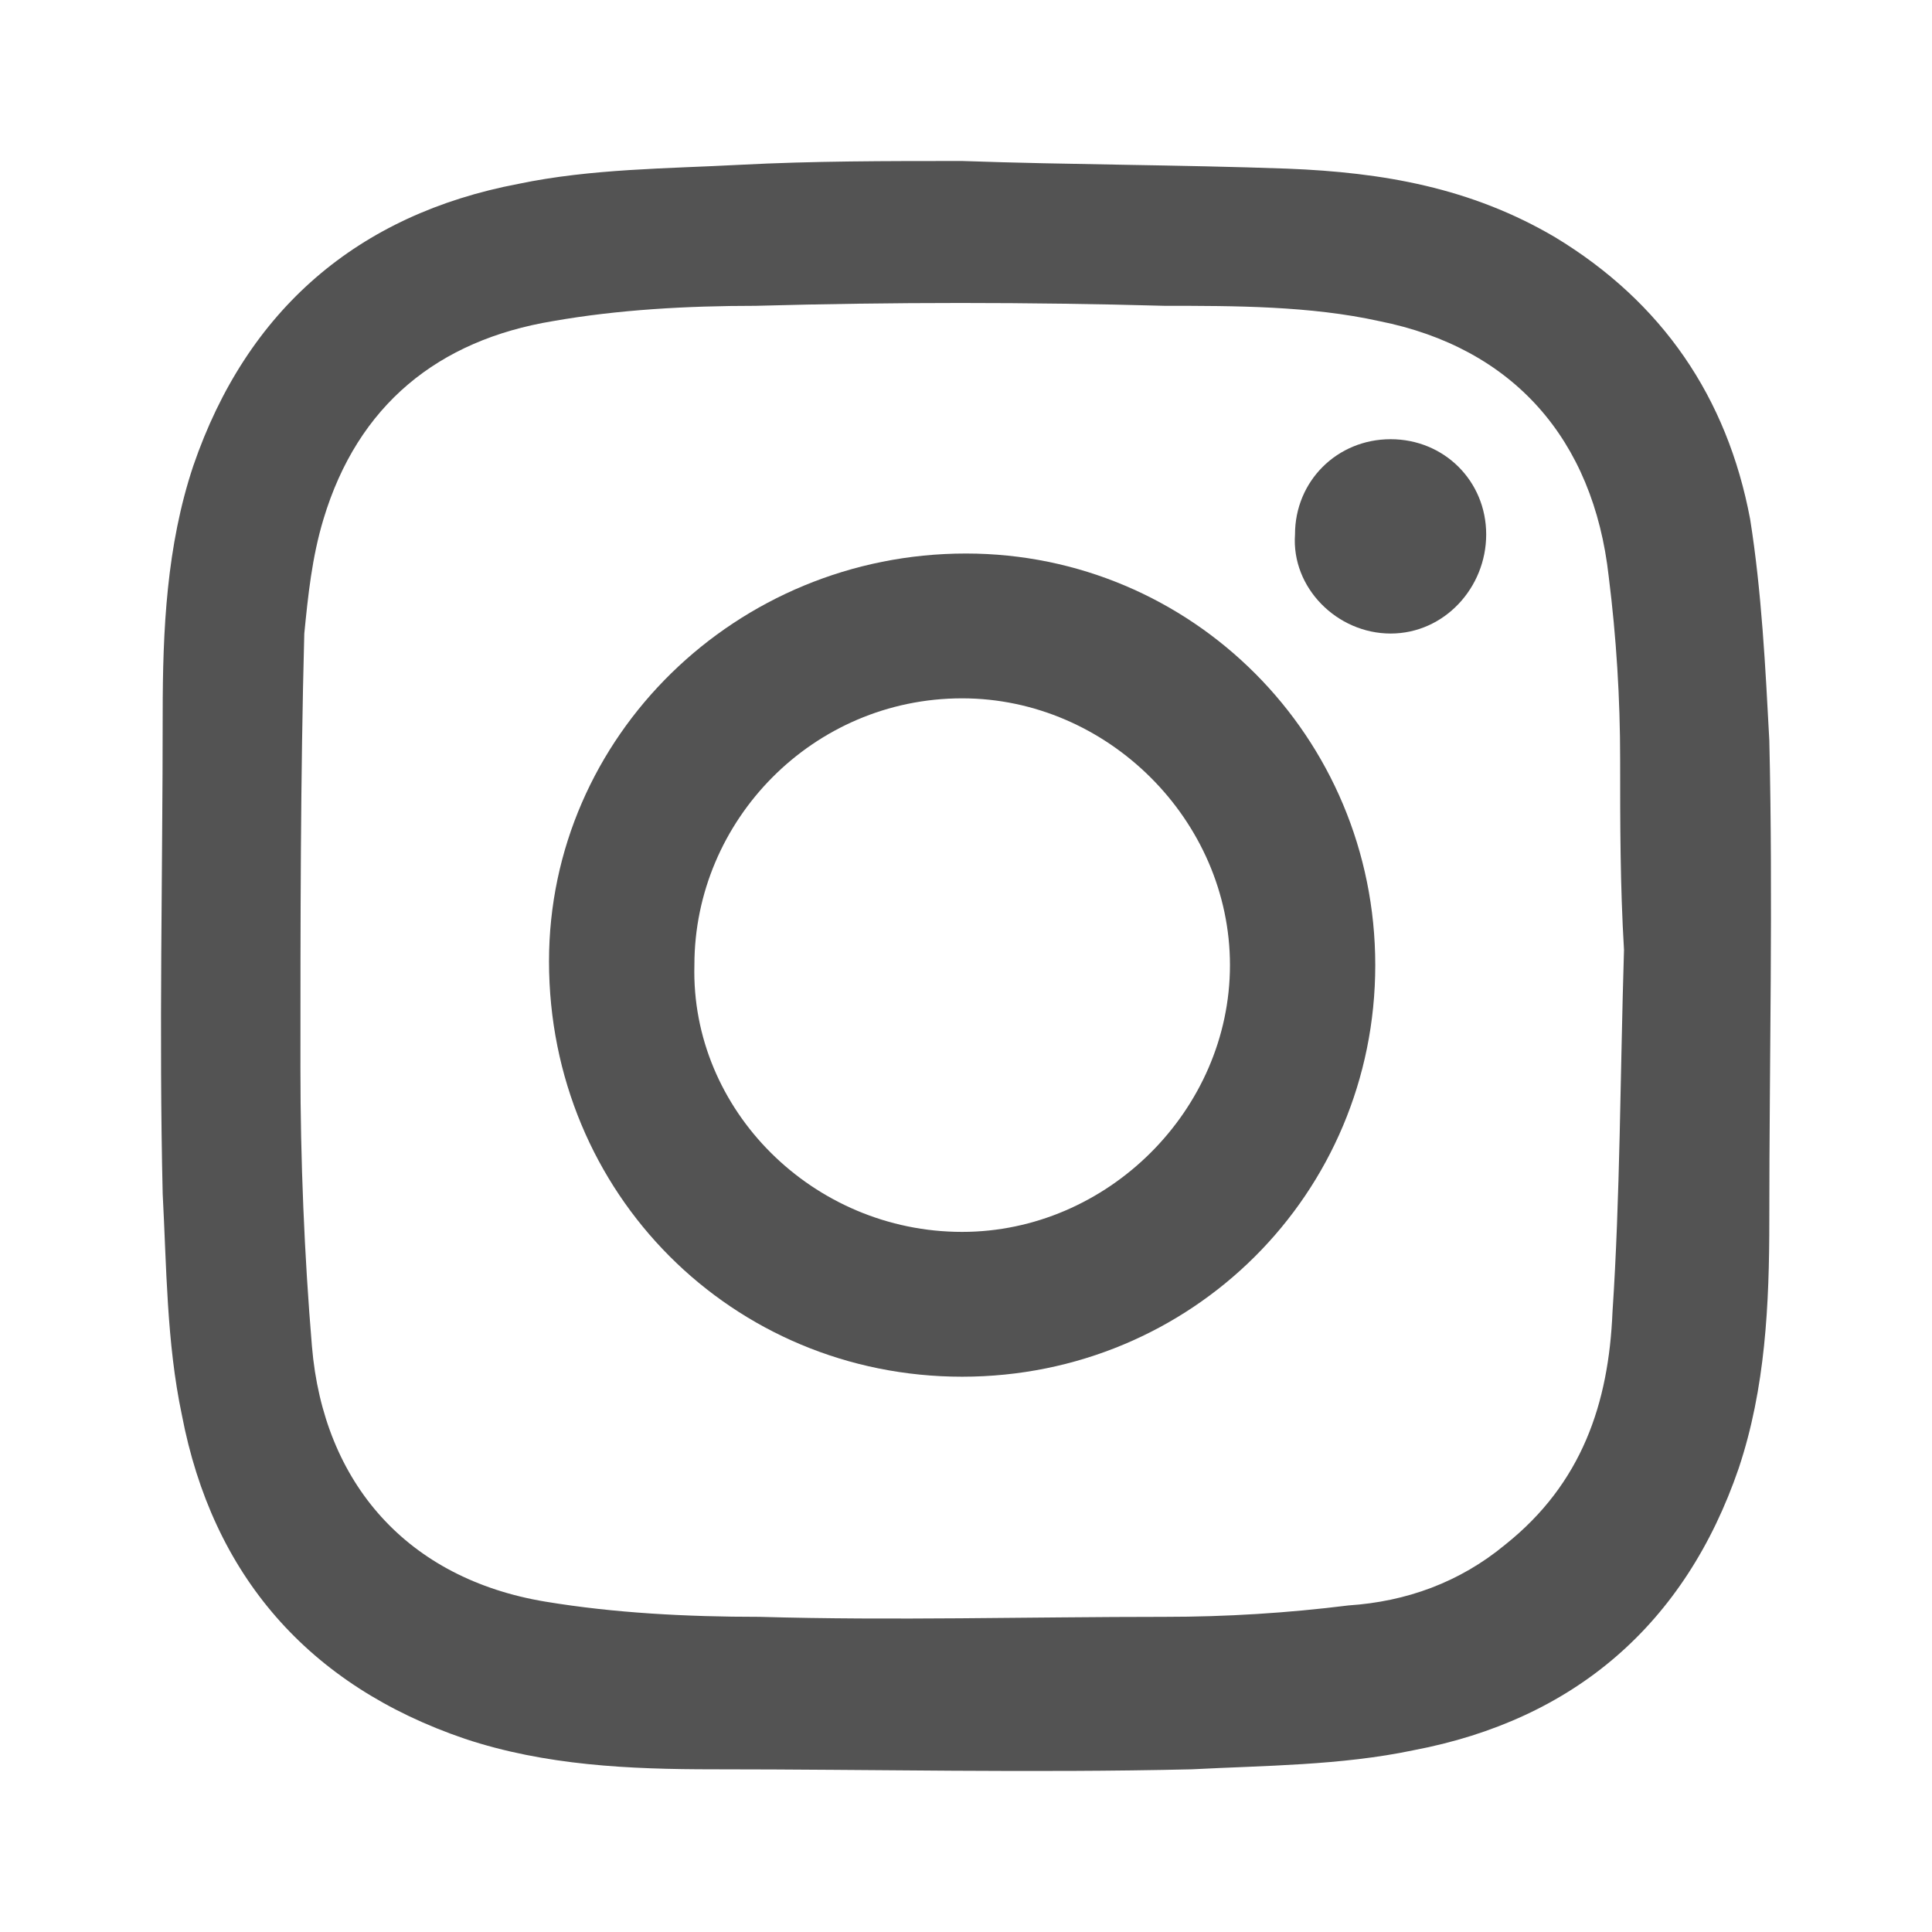
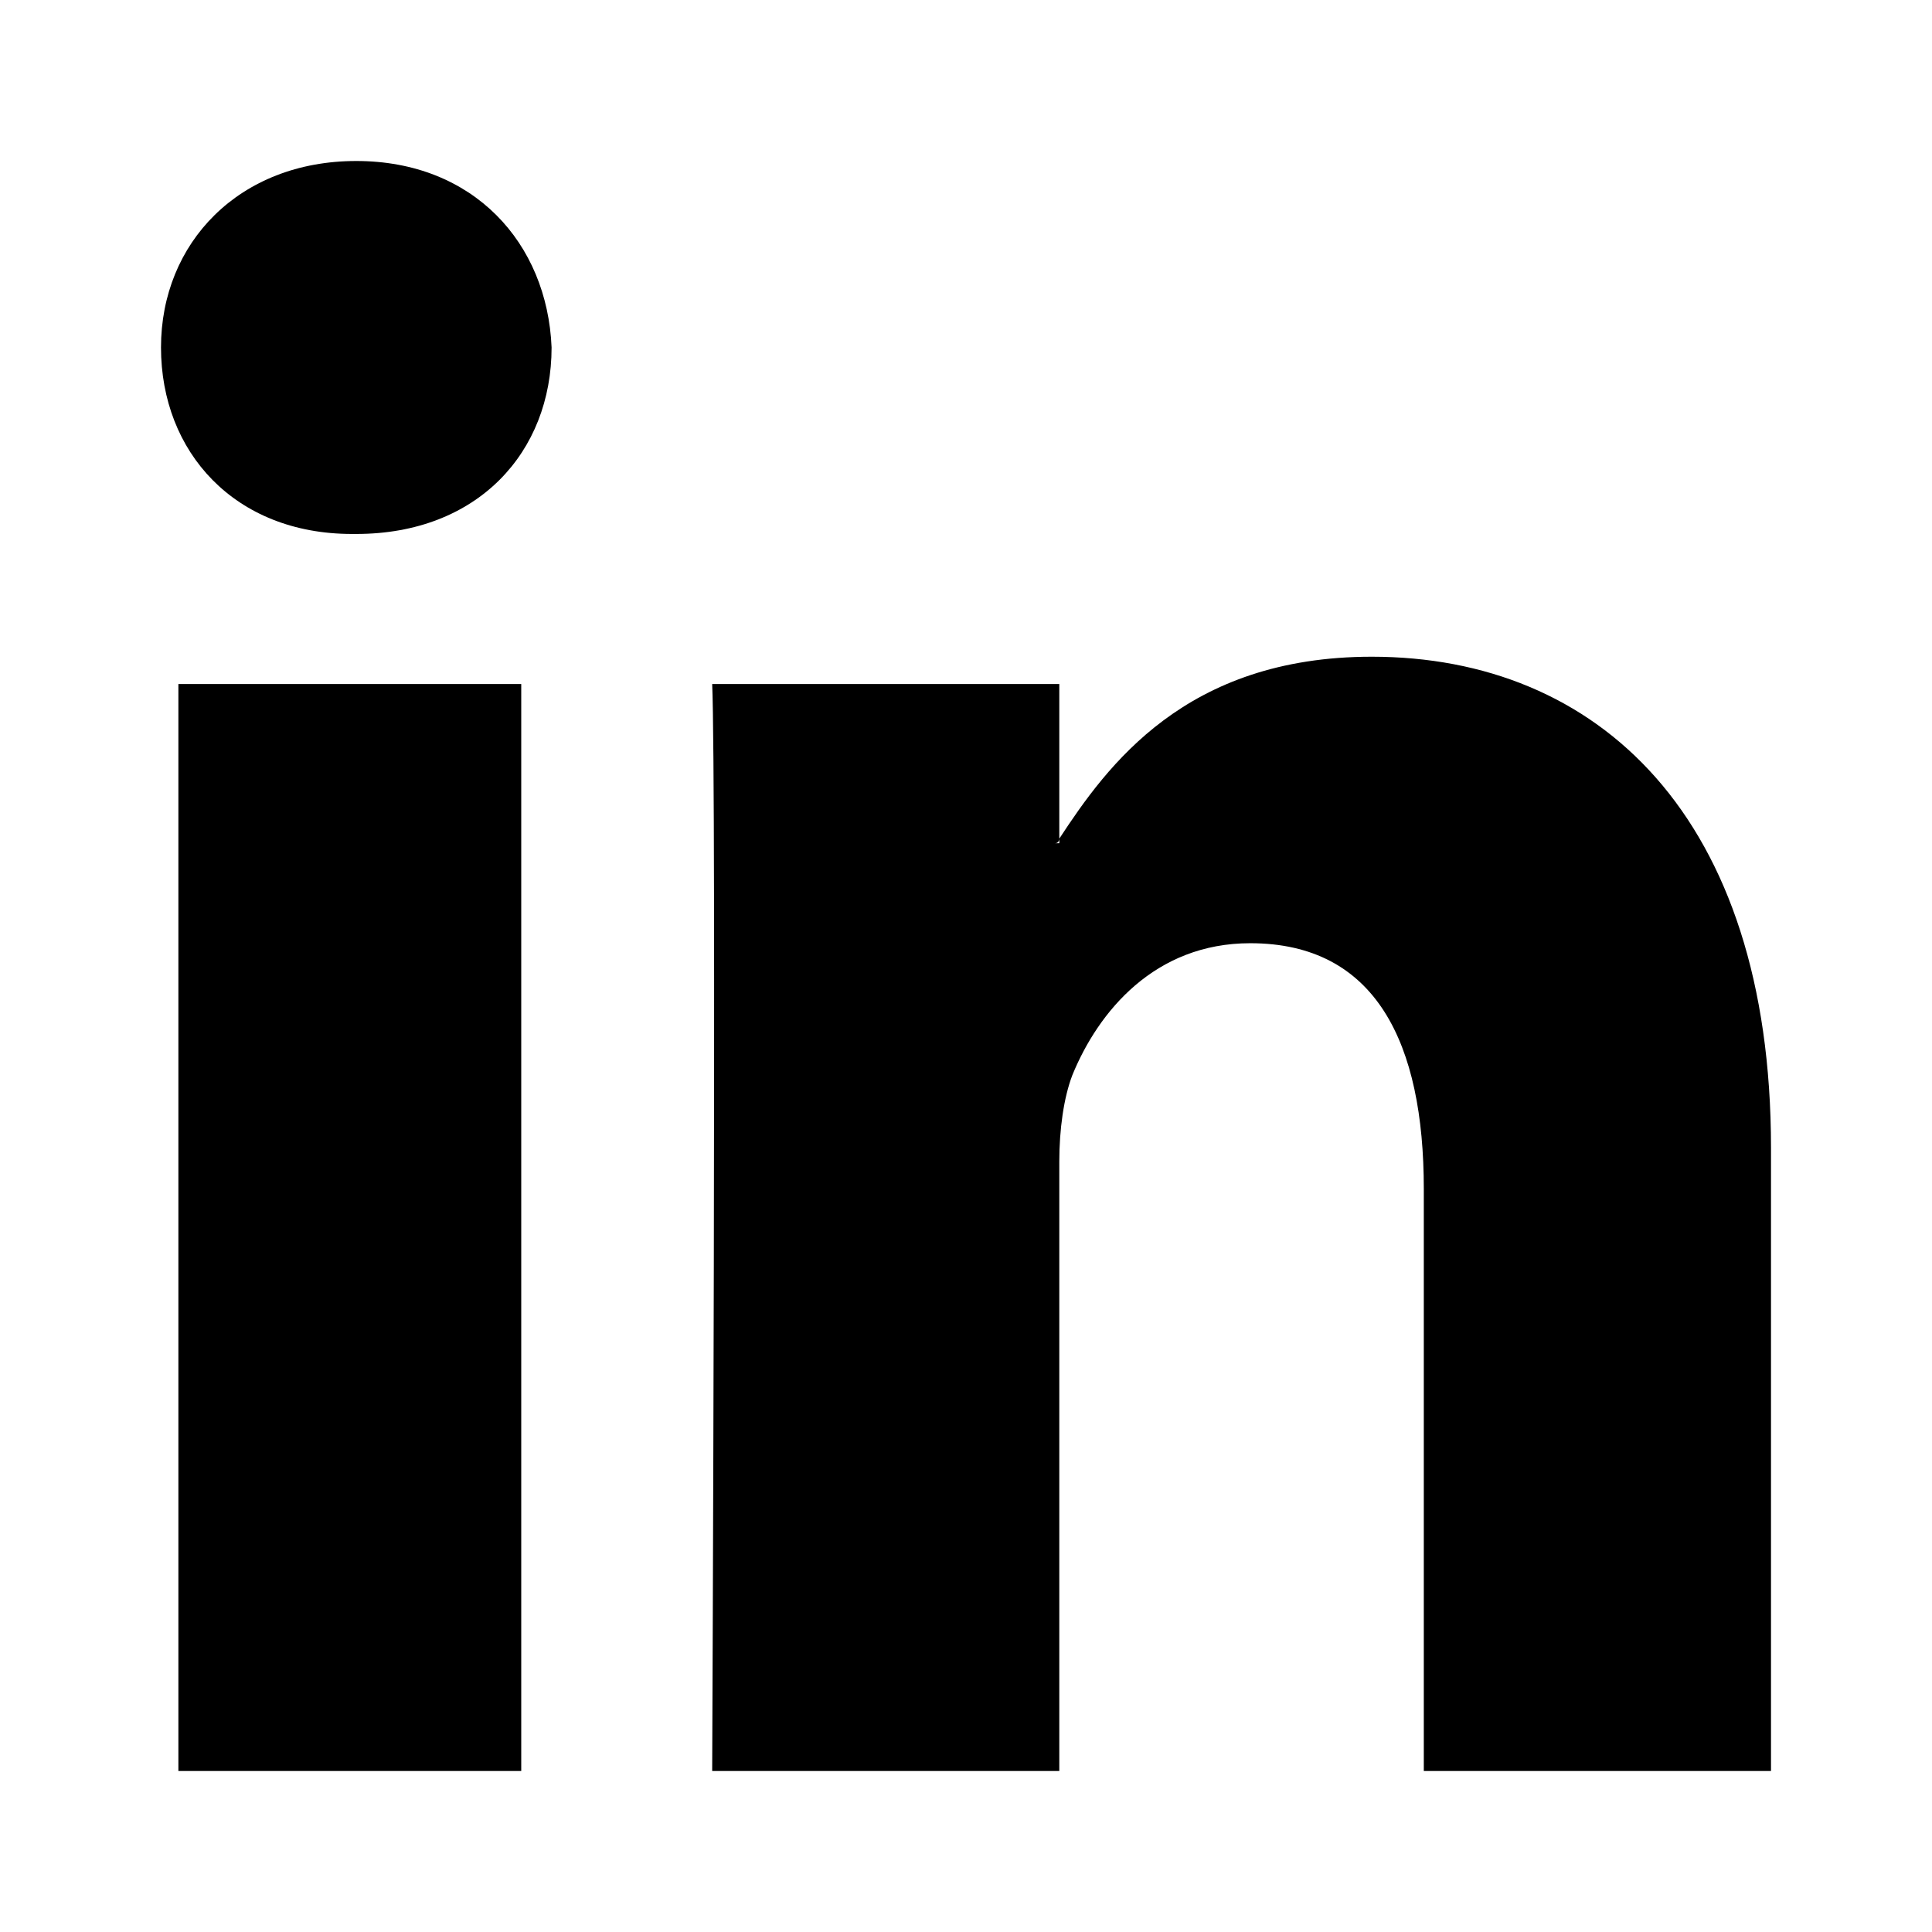
<svg xmlns="http://www.w3.org/2000/svg" width="24" height="24" viewBox="0 0 24 24" fill="none">
-   <path fill-rule="evenodd" clip-rule="evenodd" d="M11.953 2C13.283 2.047 14.661 2.047 15.992 2.095C17.18 2.142 18.272 2.331 19.318 2.947C20.648 3.752 21.456 4.935 21.741 6.45C21.884 7.35 21.931 8.297 21.979 9.196C22.026 11.185 21.979 13.173 21.979 15.162C21.979 16.203 21.931 17.245 21.599 18.239C20.933 20.18 19.555 21.363 17.56 21.742C16.657 21.932 15.706 21.932 14.804 21.979C12.808 22.026 10.86 21.979 8.864 21.979C7.818 21.979 6.773 21.932 5.775 21.6C3.827 20.937 2.639 19.564 2.259 17.576C2.069 16.677 2.069 15.73 2.021 14.83C1.974 12.842 2.021 10.853 2.021 8.865C2.021 7.823 2.069 6.782 2.401 5.787C3.067 3.846 4.445 2.663 6.44 2.284C7.343 2.095 8.294 2.095 9.196 2.047C10.099 2 11.002 2 11.953 2ZM20.174 11.8C20.126 11.8 20.174 11.8 20.174 11.8C20.126 10.995 20.126 10.238 20.126 9.433C20.126 8.676 20.079 7.918 19.984 7.161C19.794 5.456 18.796 4.32 17.133 3.989C16.277 3.799 15.327 3.799 14.472 3.799C12.761 3.752 11.098 3.752 9.387 3.799C8.532 3.799 7.676 3.847 6.869 3.989C5.443 4.225 4.445 5.03 4.018 6.45C3.875 6.924 3.827 7.397 3.78 7.871C3.732 9.67 3.732 11.469 3.732 13.268C3.732 14.404 3.78 15.588 3.875 16.724C4.018 18.428 5.063 19.612 6.774 19.896C7.629 20.038 8.532 20.085 9.435 20.085C11.098 20.133 12.761 20.085 14.472 20.085C15.232 20.085 15.992 20.038 16.753 19.943C17.465 19.896 18.131 19.659 18.701 19.186C19.651 18.428 19.984 17.434 20.031 16.298C20.126 14.877 20.126 13.363 20.174 11.8Z" fill="#535353" />
-   <path fill-rule="evenodd" clip-rule="evenodd" d="M17.084 11.989C17.084 14.83 14.803 17.102 11.952 17.102C9.101 17.102 6.82 14.83 6.82 11.942C6.82 9.149 9.148 6.876 11.999 6.876C14.803 6.876 17.084 9.149 17.084 11.989ZM11.952 15.303C13.758 15.303 15.279 13.788 15.279 11.989C15.279 10.19 13.758 8.675 11.952 8.675C10.099 8.675 8.626 10.19 8.626 11.989C8.579 13.788 10.099 15.303 11.952 15.303Z" fill="#535353" />
-   <path d="M18.462 6.639C18.462 7.302 17.94 7.87 17.275 7.87C16.61 7.87 16.04 7.302 16.087 6.639C16.087 5.976 16.61 5.456 17.275 5.456C17.94 5.456 18.462 5.976 18.462 6.639Z" fill="#535353" />
+   <path fill-rule="evenodd" clip-rule="evenodd" d="M22 14.26V22H17.687V14.768C17.687 12.96 17.094 11.717 15.531 11.717C14.345 11.717 13.644 12.565 13.321 13.356C13.213 13.638 13.159 14.034 13.159 14.429V22H8.847C8.847 22 8.901 9.74 8.847 8.497H13.159V10.418C13.159 10.418 13.159 10.475 13.105 10.475H13.159V10.418C13.752 9.514 14.723 8.158 17.041 8.158C19.844 8.158 22 10.136 22 14.26ZM4.426 2C2.97 2 2 3.017 2 4.316C2 5.616 2.916 6.633 4.372 6.633H4.426C5.935 6.633 6.852 5.616 6.852 4.316C6.798 3.017 5.881 2 4.426 2ZM2.216 22H6.475V8.497H2.216V22Z" fill="currentColor" />
</svg>
